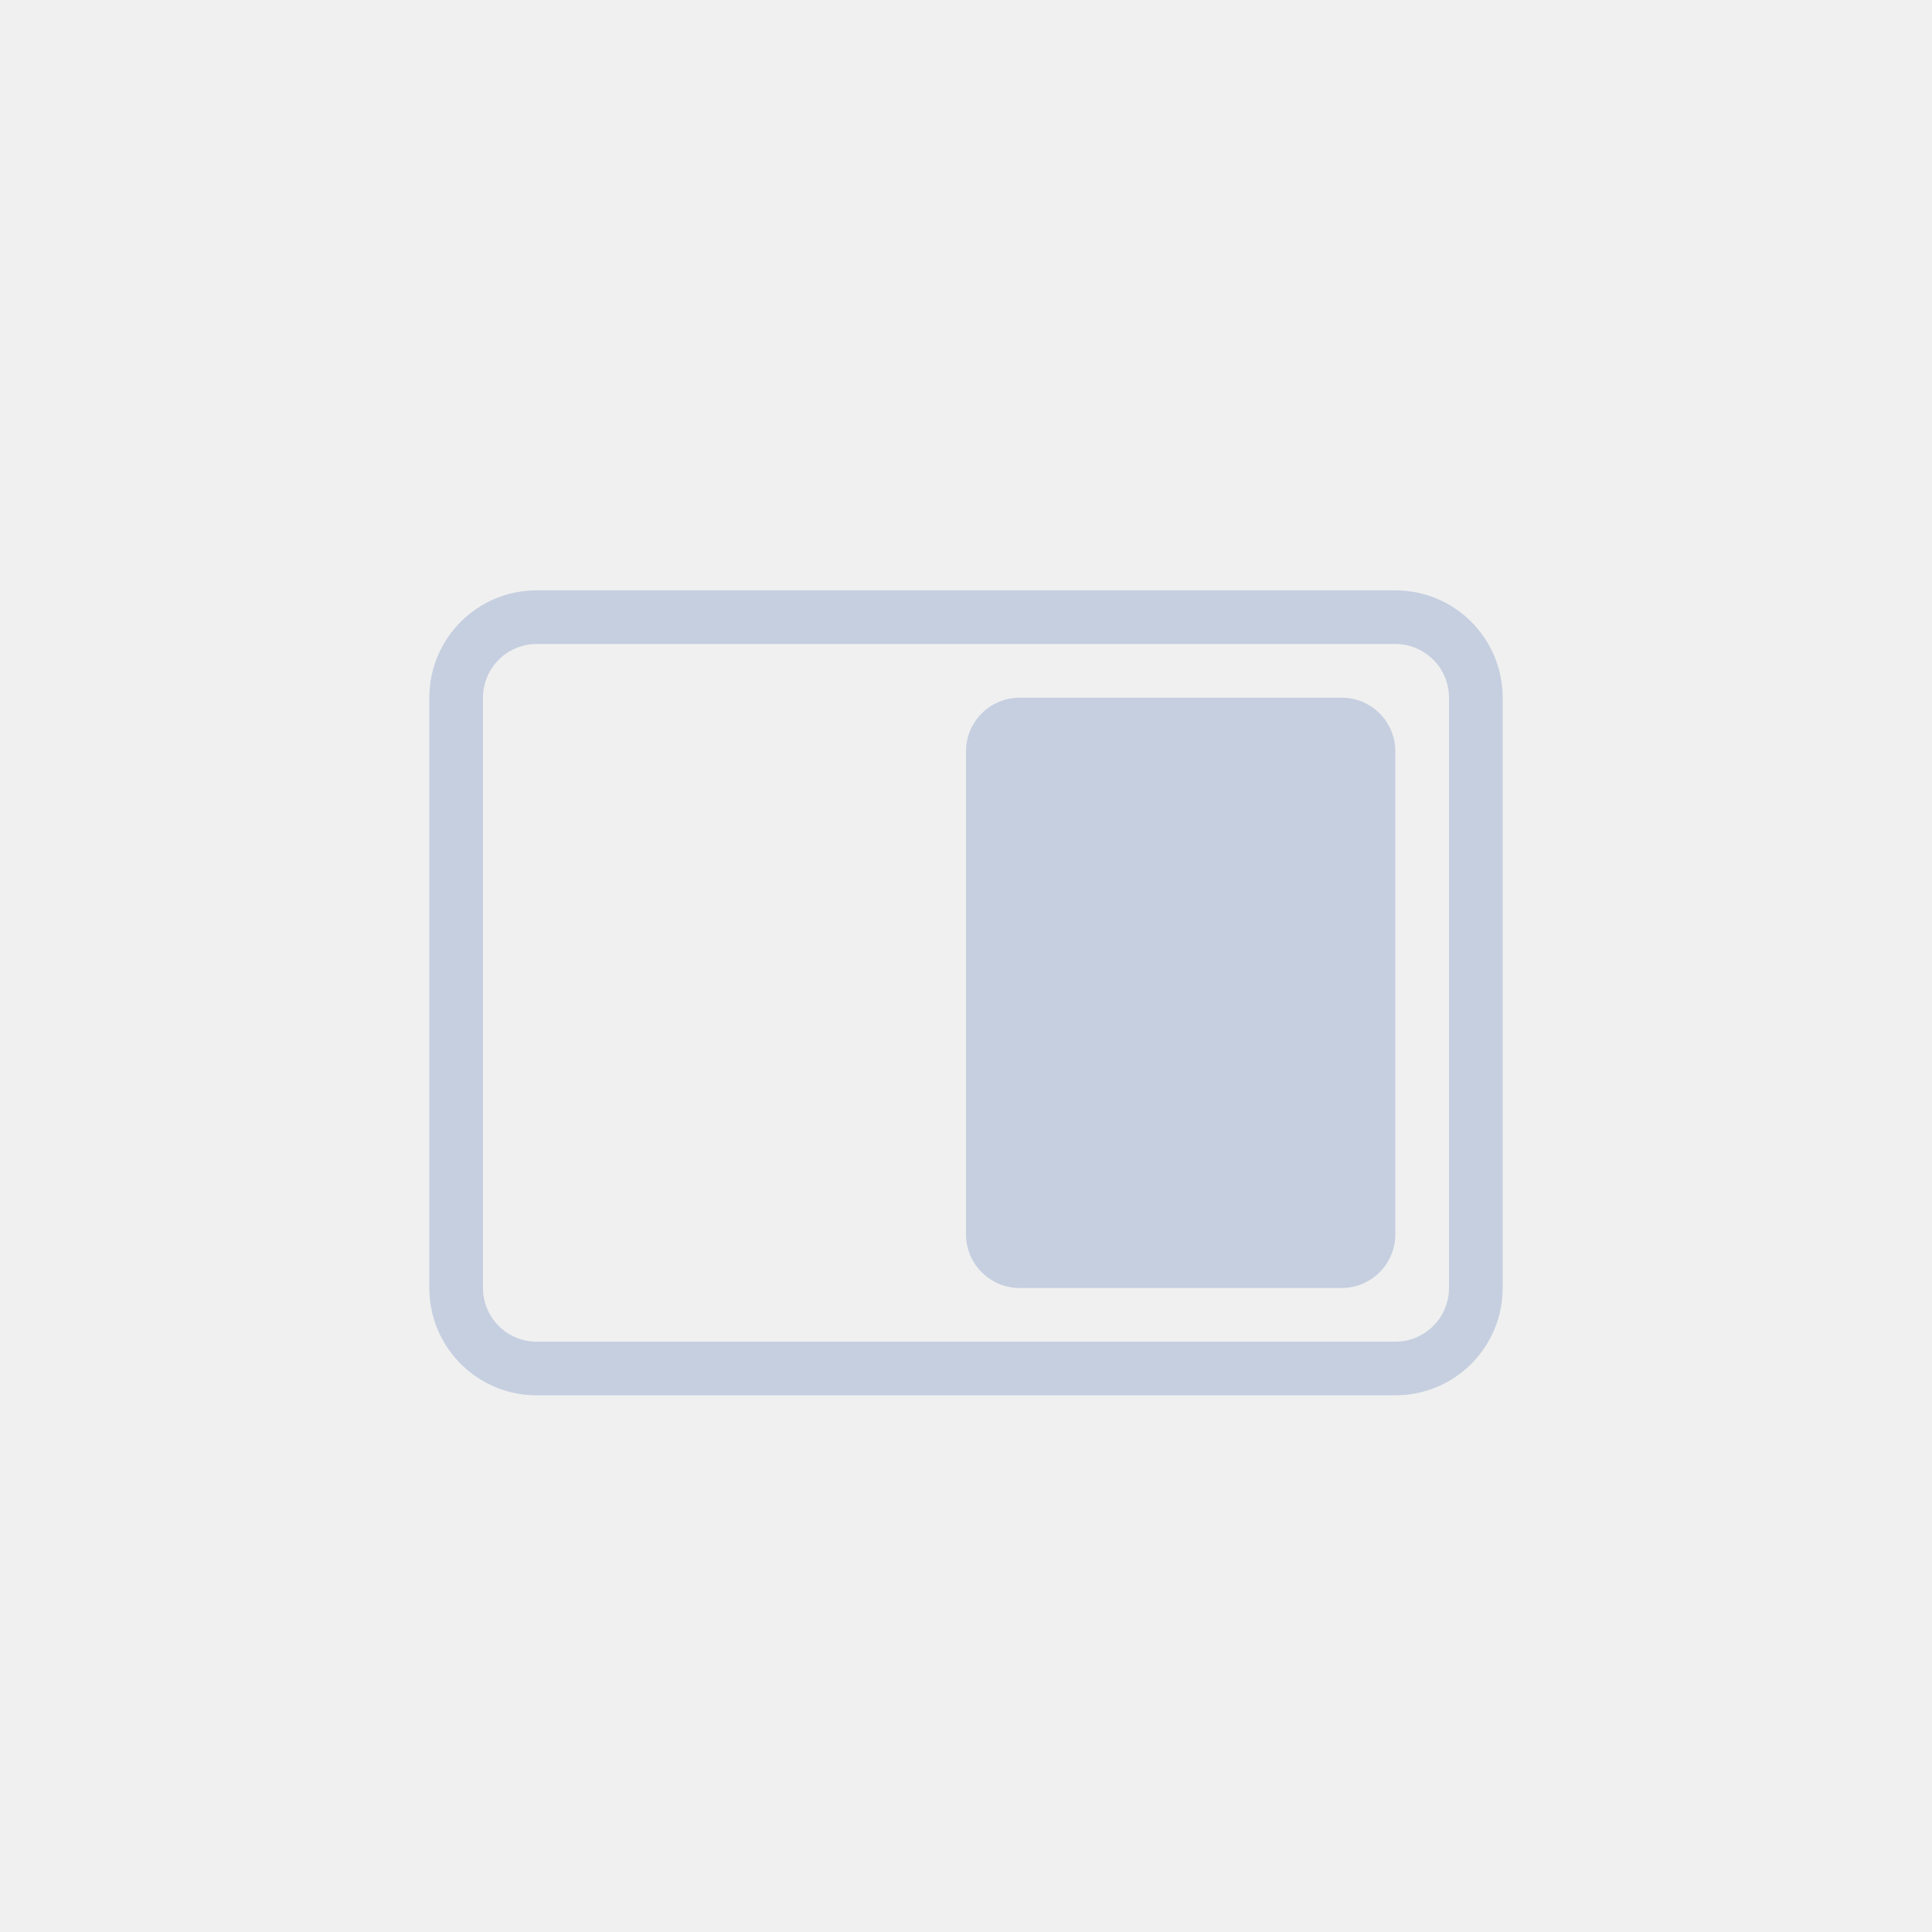
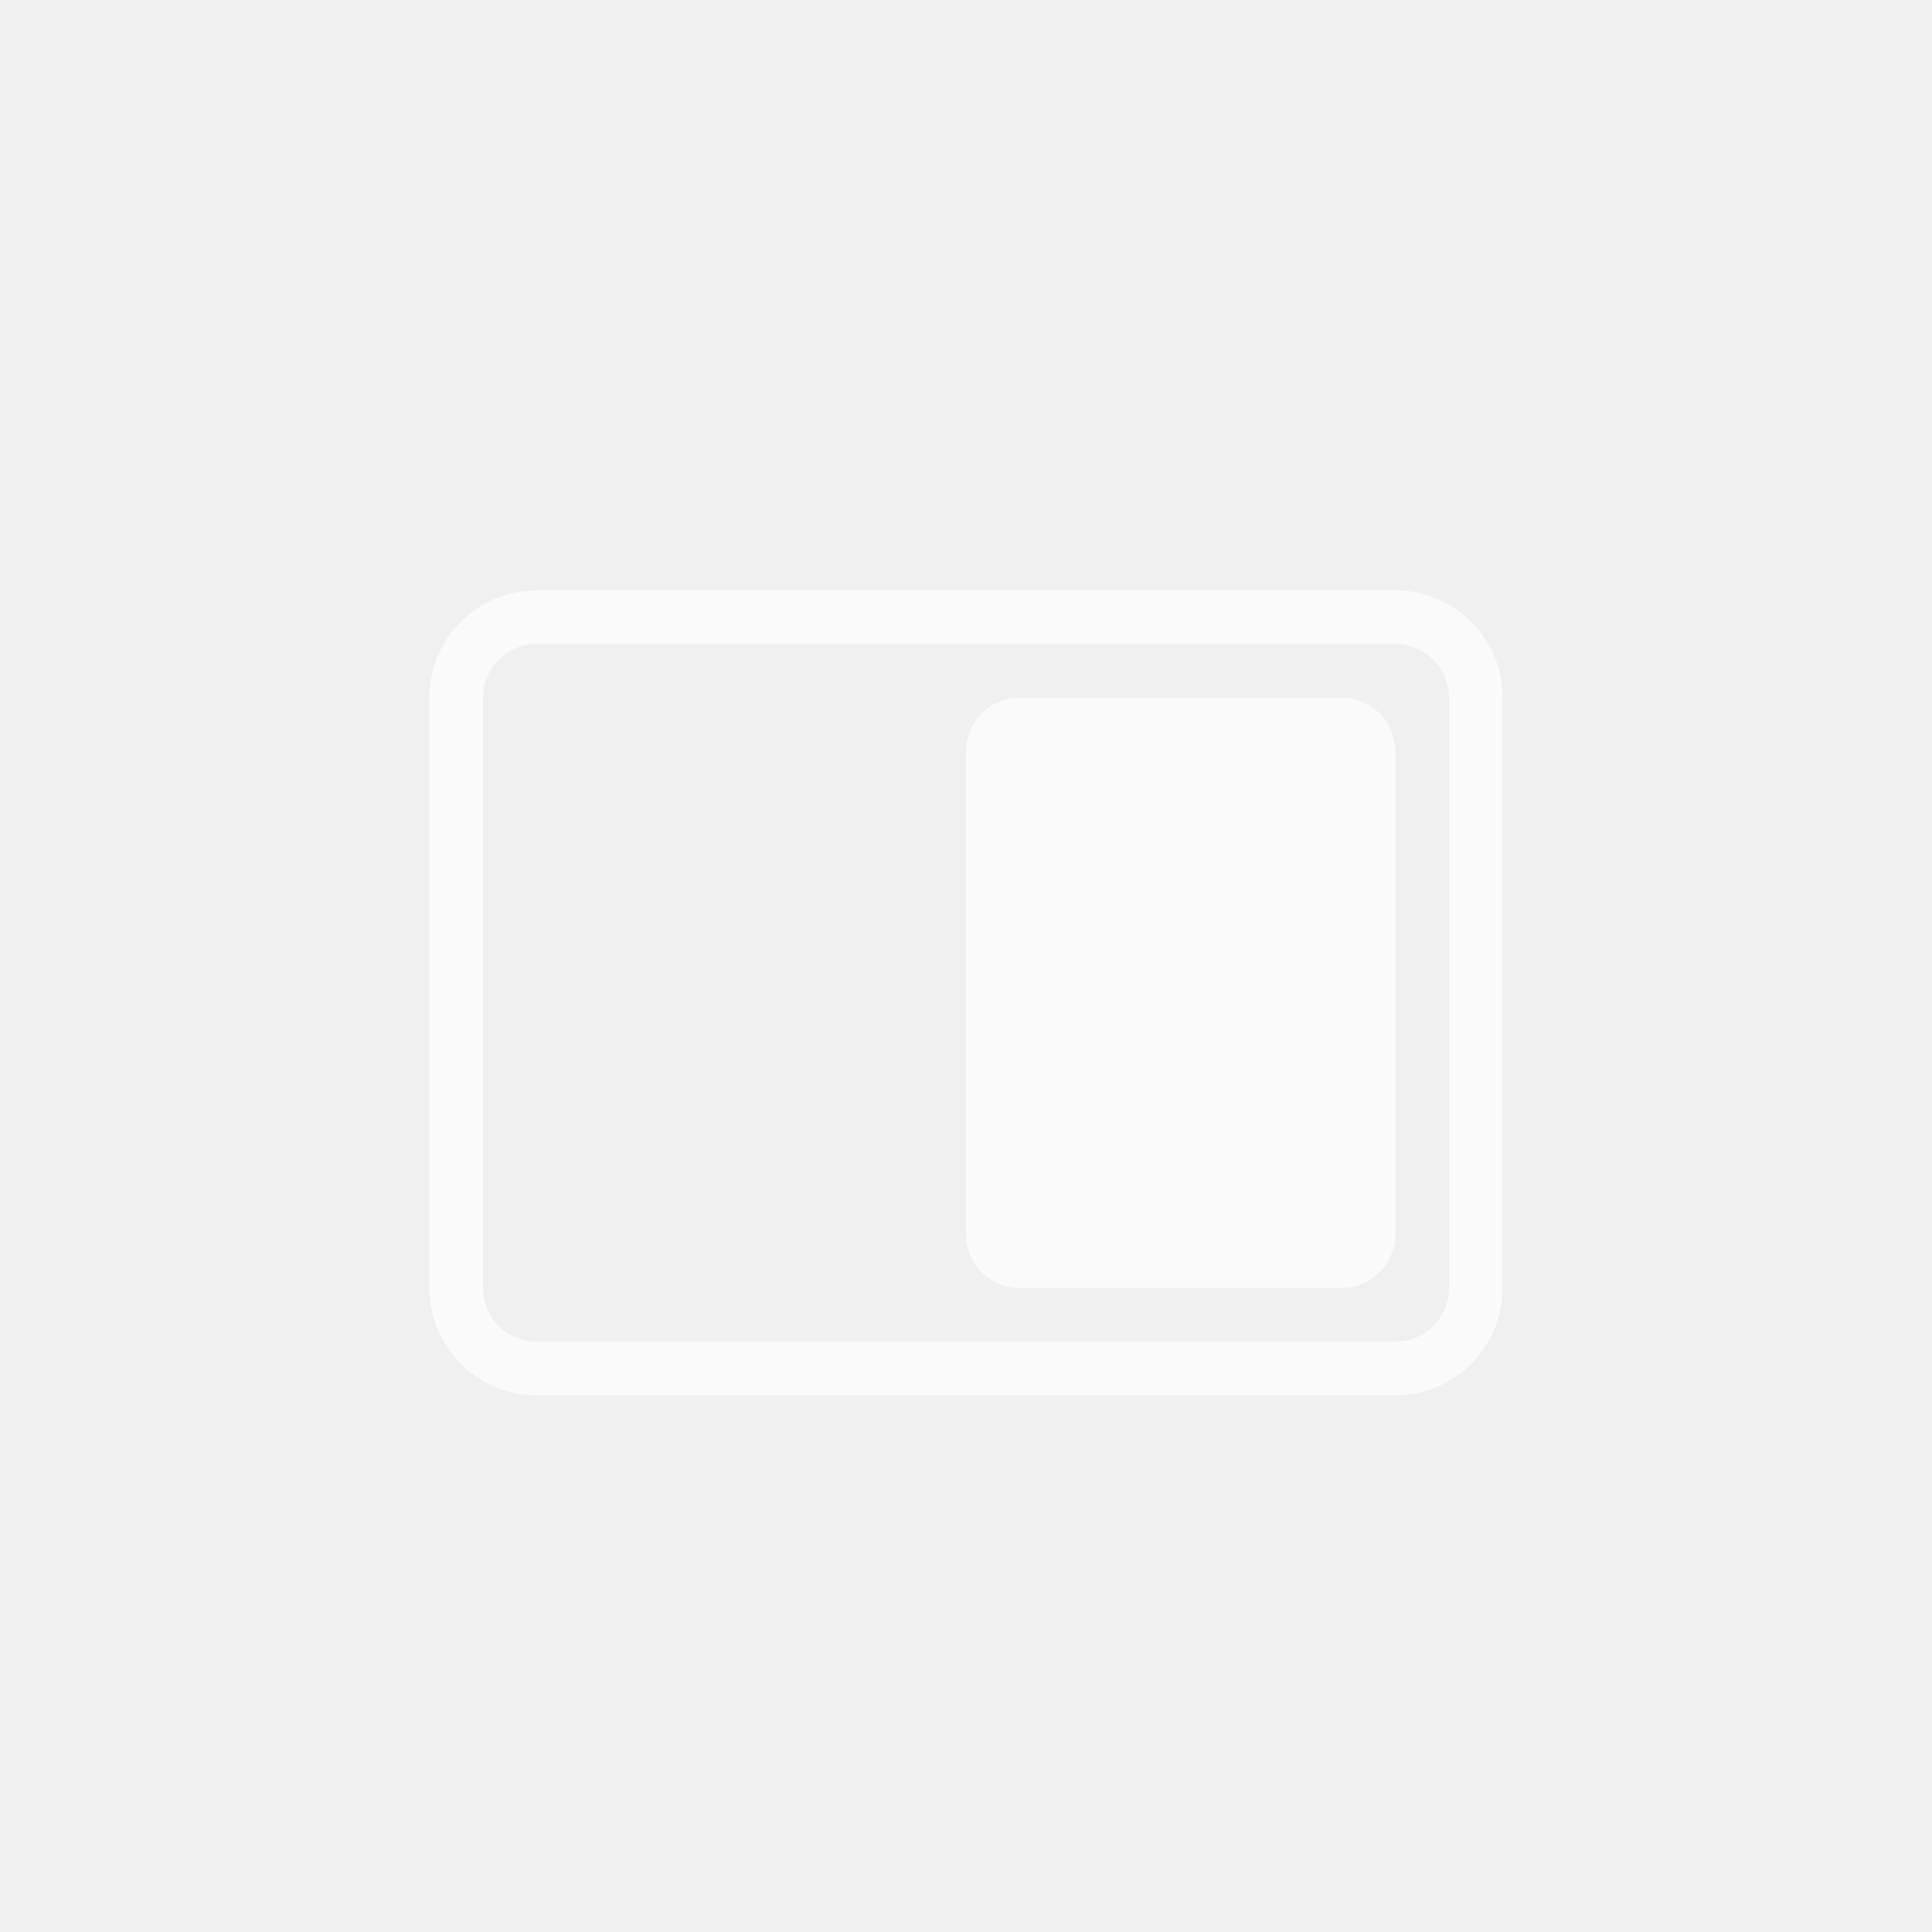
<svg xmlns="http://www.w3.org/2000/svg" width="36px" height="36px" viewBox="0 0 36 36" version="1.1">
-   <defs>
-     <filter color-interpolation-filters="auto" id="filter-1">
-       <feColorMatrix in="SourceGraphic" type="matrix" values="0 0 0 0 0.774 0 0 0 0 0.813 0 0 0 0 0.88 0 0 0 1 0" />
-     </filter>
-   </defs>
  <g id="1050分屏" stroke="none" stroke-width="1" fill="none" fill-rule="evenodd">
-     <g id="编组-3备份" transform="translate(18, 18) scale(-1, 1) translate(-18, -18) translate(0, -0)">
-       <rect id="矩形备份" fill-opacity="0" fill="#FFFFFF" x="0" y="0" width="36" height="36" rx="8" />
-       <g filter="url(#filter-1)" id="Group">
-         <g transform="translate(8, 11)">
-           <path d="M18,0 C19.105,-2.02906125e-16 20,0.895 20,2 L20,13 C20,14.105 19.105,15 18,15 L2,15 C0.895,15 1.3527075e-16,14.105 0,13 L0,2 C-1.3527075e-16,0.895 0.895,2.02906125e-16 2,0 L18,0 Z M18,1 L2,1 C1.448,1 1,1.448 1,2 L1,13 C1,13.552 1.448,14 2,14 L18,14 C18.552,14 19,13.552 19,13 L19,2 C19,1.448 18.552,1 18,1 Z M9,2 C9.552,2 10,2.448 10,3 L10,12 C10,12.552 9.552,13 9,13 L3,13 C2.448,13 2,12.552 2,12 L2,3 C2,2.448 2.448,2 3,2 L9,2 Z" id="Combined-Shape" fill="#000000" fill-rule="nonzero" />
+     <g id="通过分屏菜单触发分屏" transform="translate(-1277, -399)" fill="#FFFFFF">
+       <g id="编组备份" transform="translate(1221, 368)">
+         <g id="右侧" transform="translate(74, 49) scale(-1, 1) translate(-74, -49)translate(56, 31)">
+           <rect id="矩形备份" fill-opacity="0" x="0" y="0" width="36" height="36" rx="8" />
+           <g id="Group" transform="translate(8, 11)" fill-opacity="0.7" fill-rule="nonzero">
+             <path d="M18,0 C19.105,-2.02906125e-16 20,0.895 20,2 L20,13 C20,14.105 19.105,15 18,15 L2,15 C0.895,15 1.3527075e-16,14.105 0,13 L0,2 C-1.3527075e-16,0.895 0.895,2.02906125e-16 2,0 L18,0 Z M18,1 L2,1 C1.448,1 1,1.448 1,2 L1,13 C1,13.552 1.448,14 2,14 L18,14 C18.552,14 19,13.552 19,13 L19,2 C19,1.448 18.552,1 18,1 Z M9,2 C9.552,2 10,2.448 10,3 L10,12 C10,12.552 9.552,13 9,13 L3,13 C2.448,13 2,12.552 2,12 L2,3 C2,2.448 2.448,2 3,2 L9,2 Z" id="Combined-Shape" />
+           </g>
        </g>
      </g>
    </g>
  </g>
</svg>
